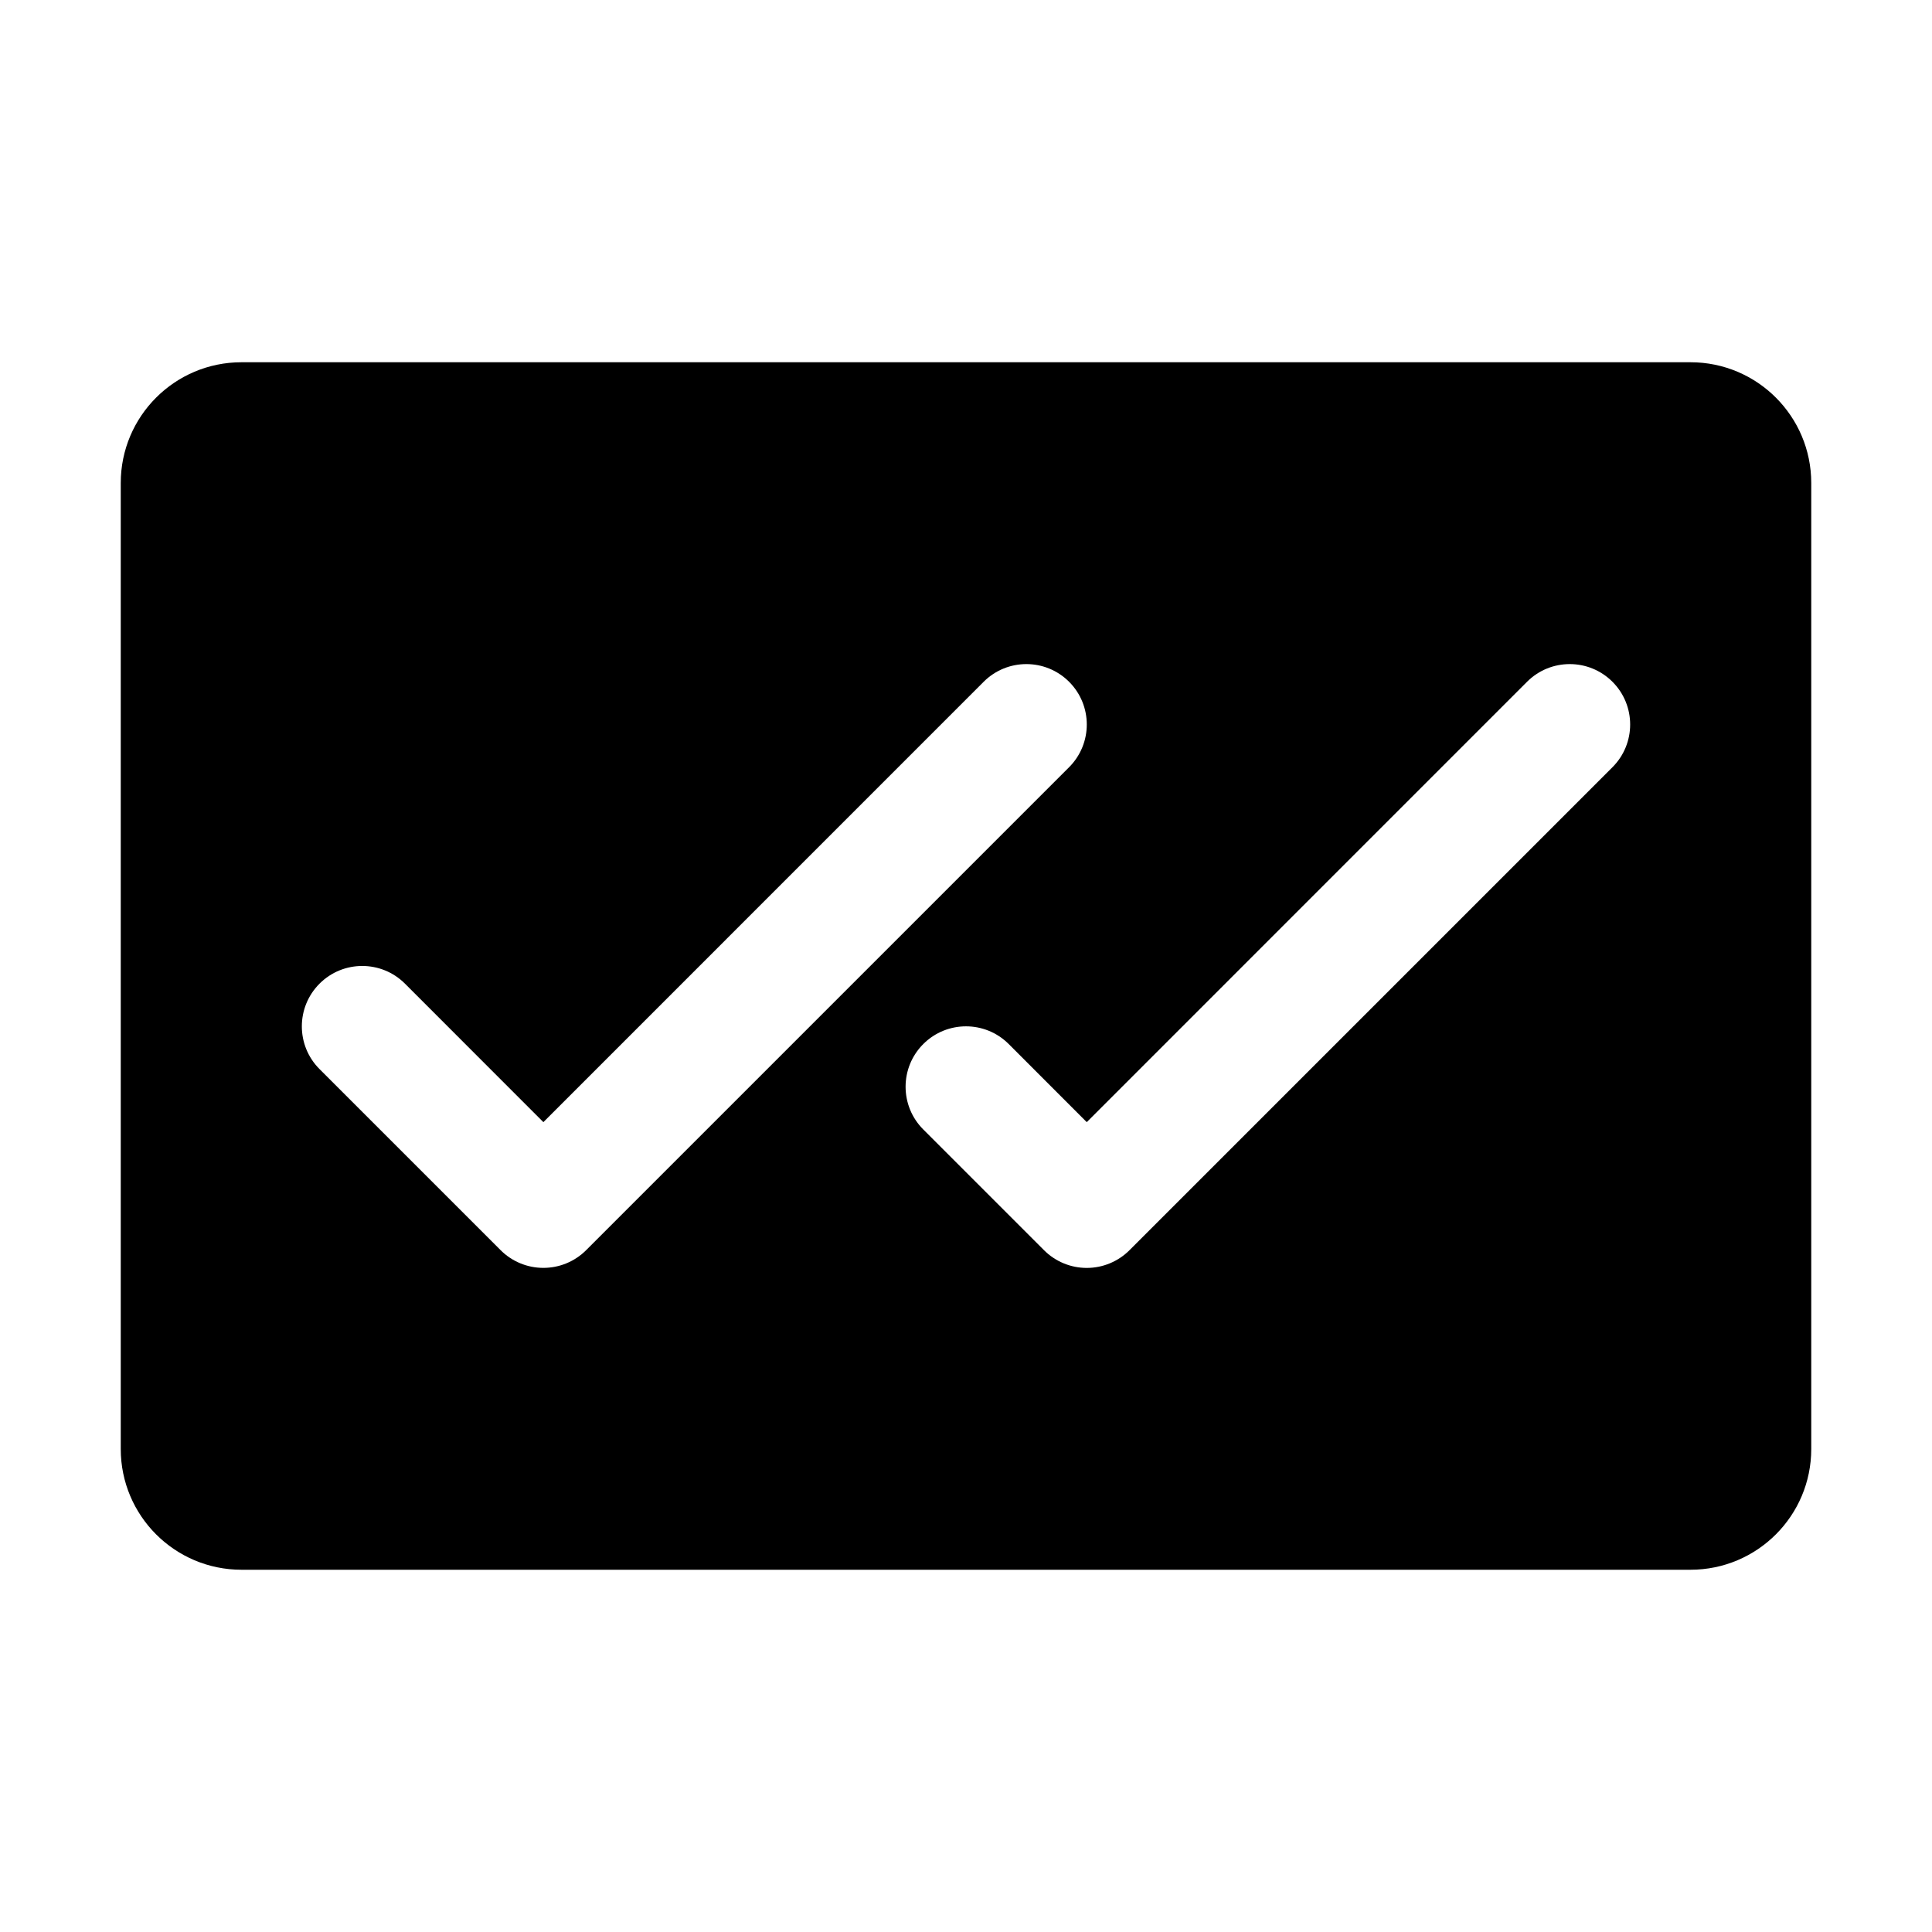
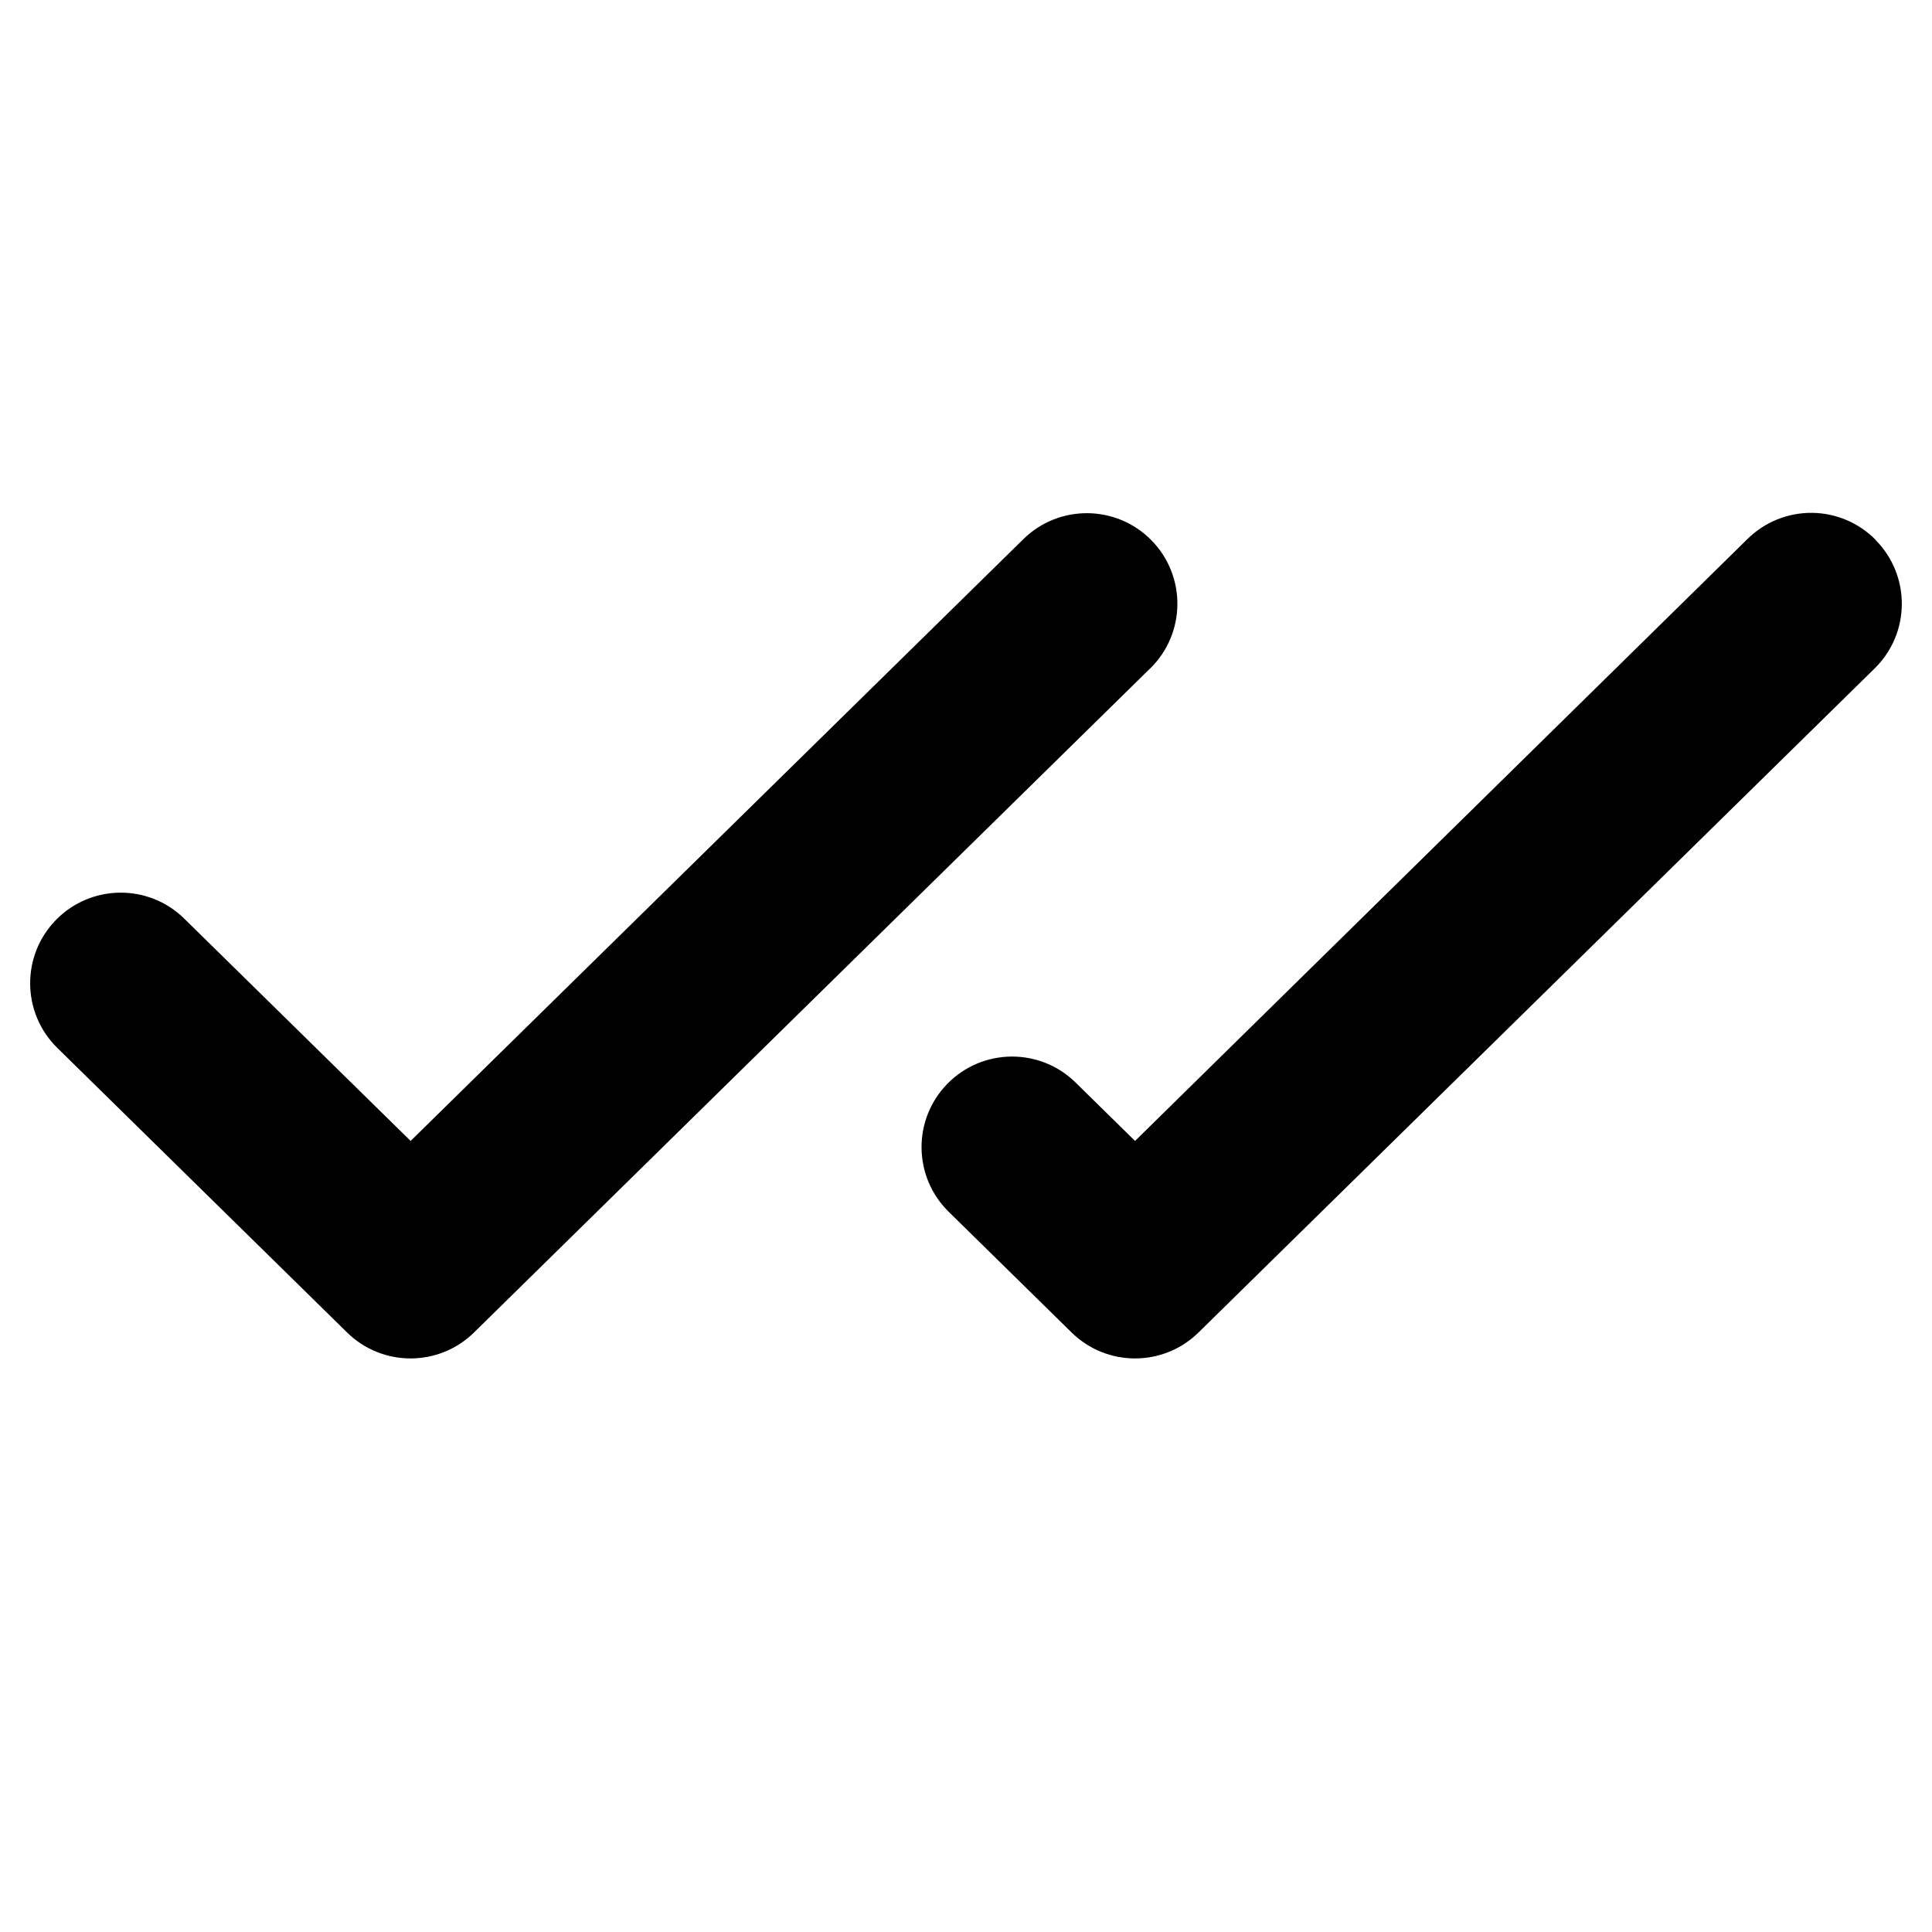
<svg xmlns="http://www.w3.org/2000/svg" viewBox="0 0 256 256" fill="currentColor">
-   <path d="M224,48H32A16,16,0,0,0,16,64V192a16,16,0,0,0,16,16H224a16,16,0,0,0,16-16V64A16,16,0,0,0,224,48ZM72,168a8,8,0,0,1-5.66-2.34l-24-24a8,8,0,0,1,11.32-11.32L72,148.69l58.34-58.35a8,8,0,0,1,11.32,11.32l-64,64A8,8,0,0,1,72,168Zm141.66-66.34-64,64a8,8,0,0,1-11.32,0l-16-16a8,8,0,0,1,11.32-11.32L144,148.69l58.34-58.35a8,8,0,0,1,11.32,11.32Z" />
+   <path d="M152.41,88.56l-89.6,88a12,12,0,0,1-16.82,0L7.59,138.85a12,12,0,0,1,16.82-17.13l30,29.46,81.19-79.74a12,12,0,0,1,16.82,17.12Zm96.15-17a12,12,0,0,0-17-.15L150.4,151.18l-7.88-7.74a12,12,0,0,0-16.82,17.12l16.29,16a12,12,0,0,0,16.82,0l89.6-88A12,12,0,0,0,248.56,71.59Z" />
</svg>
